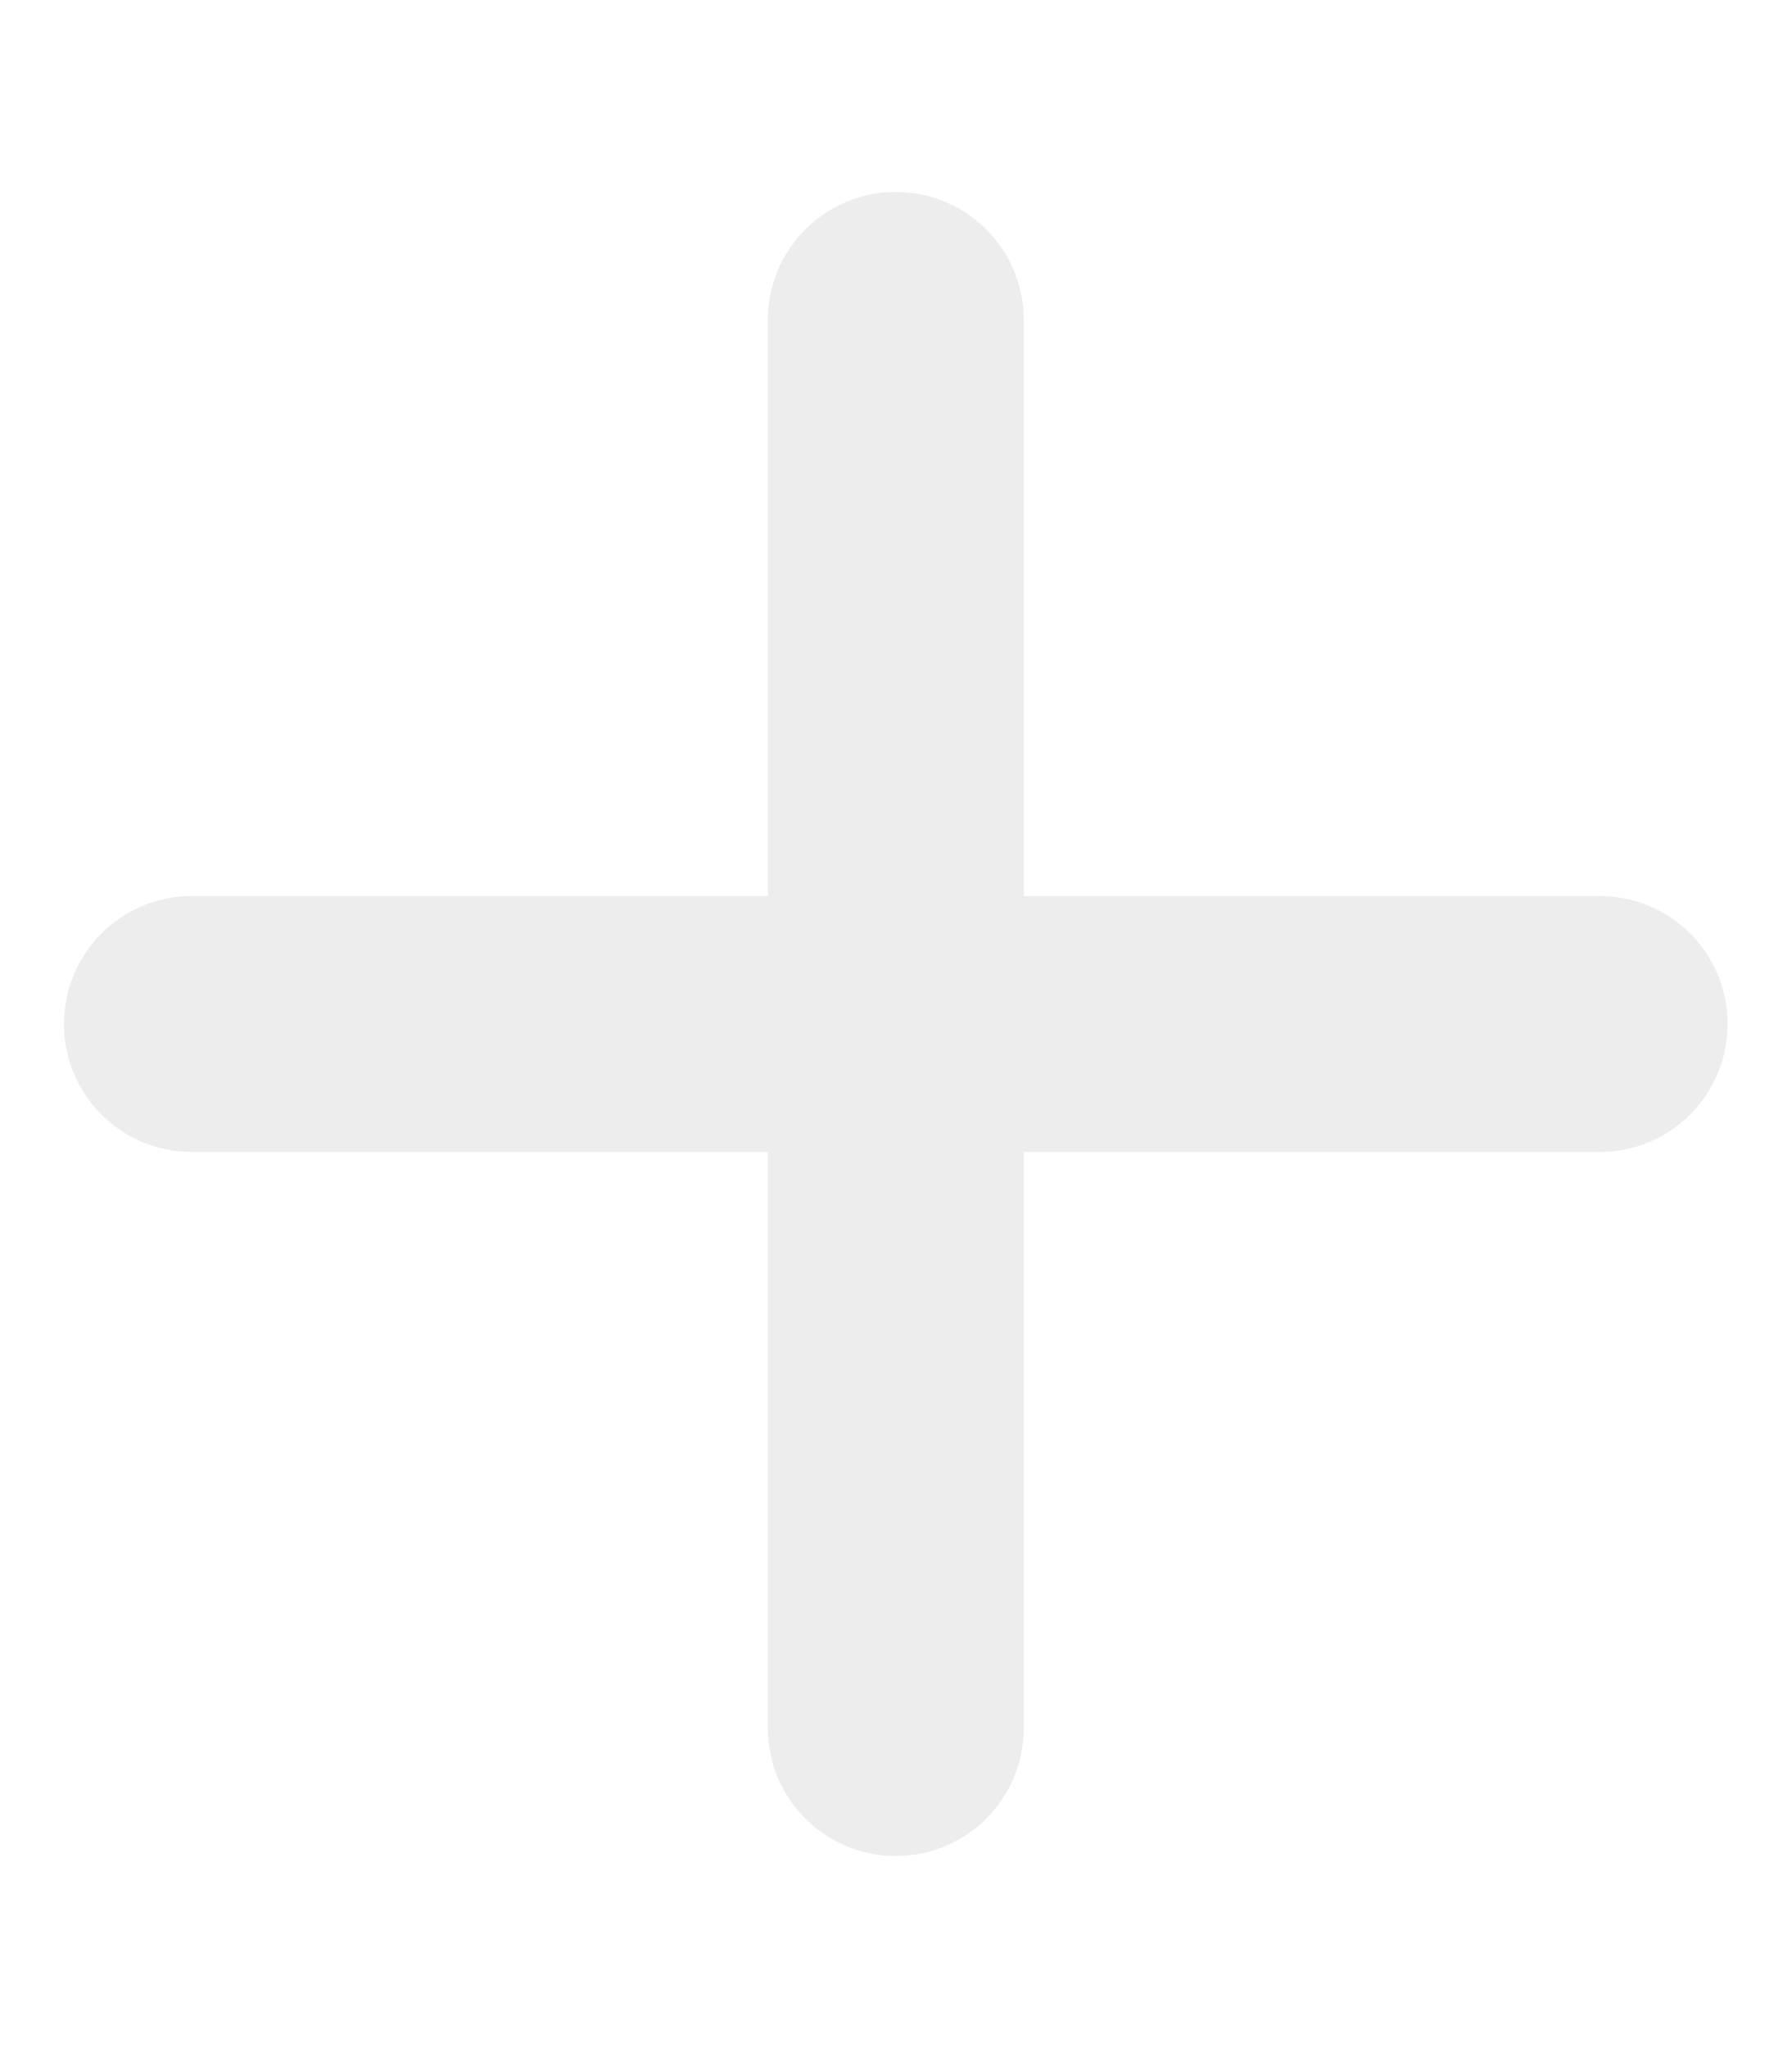
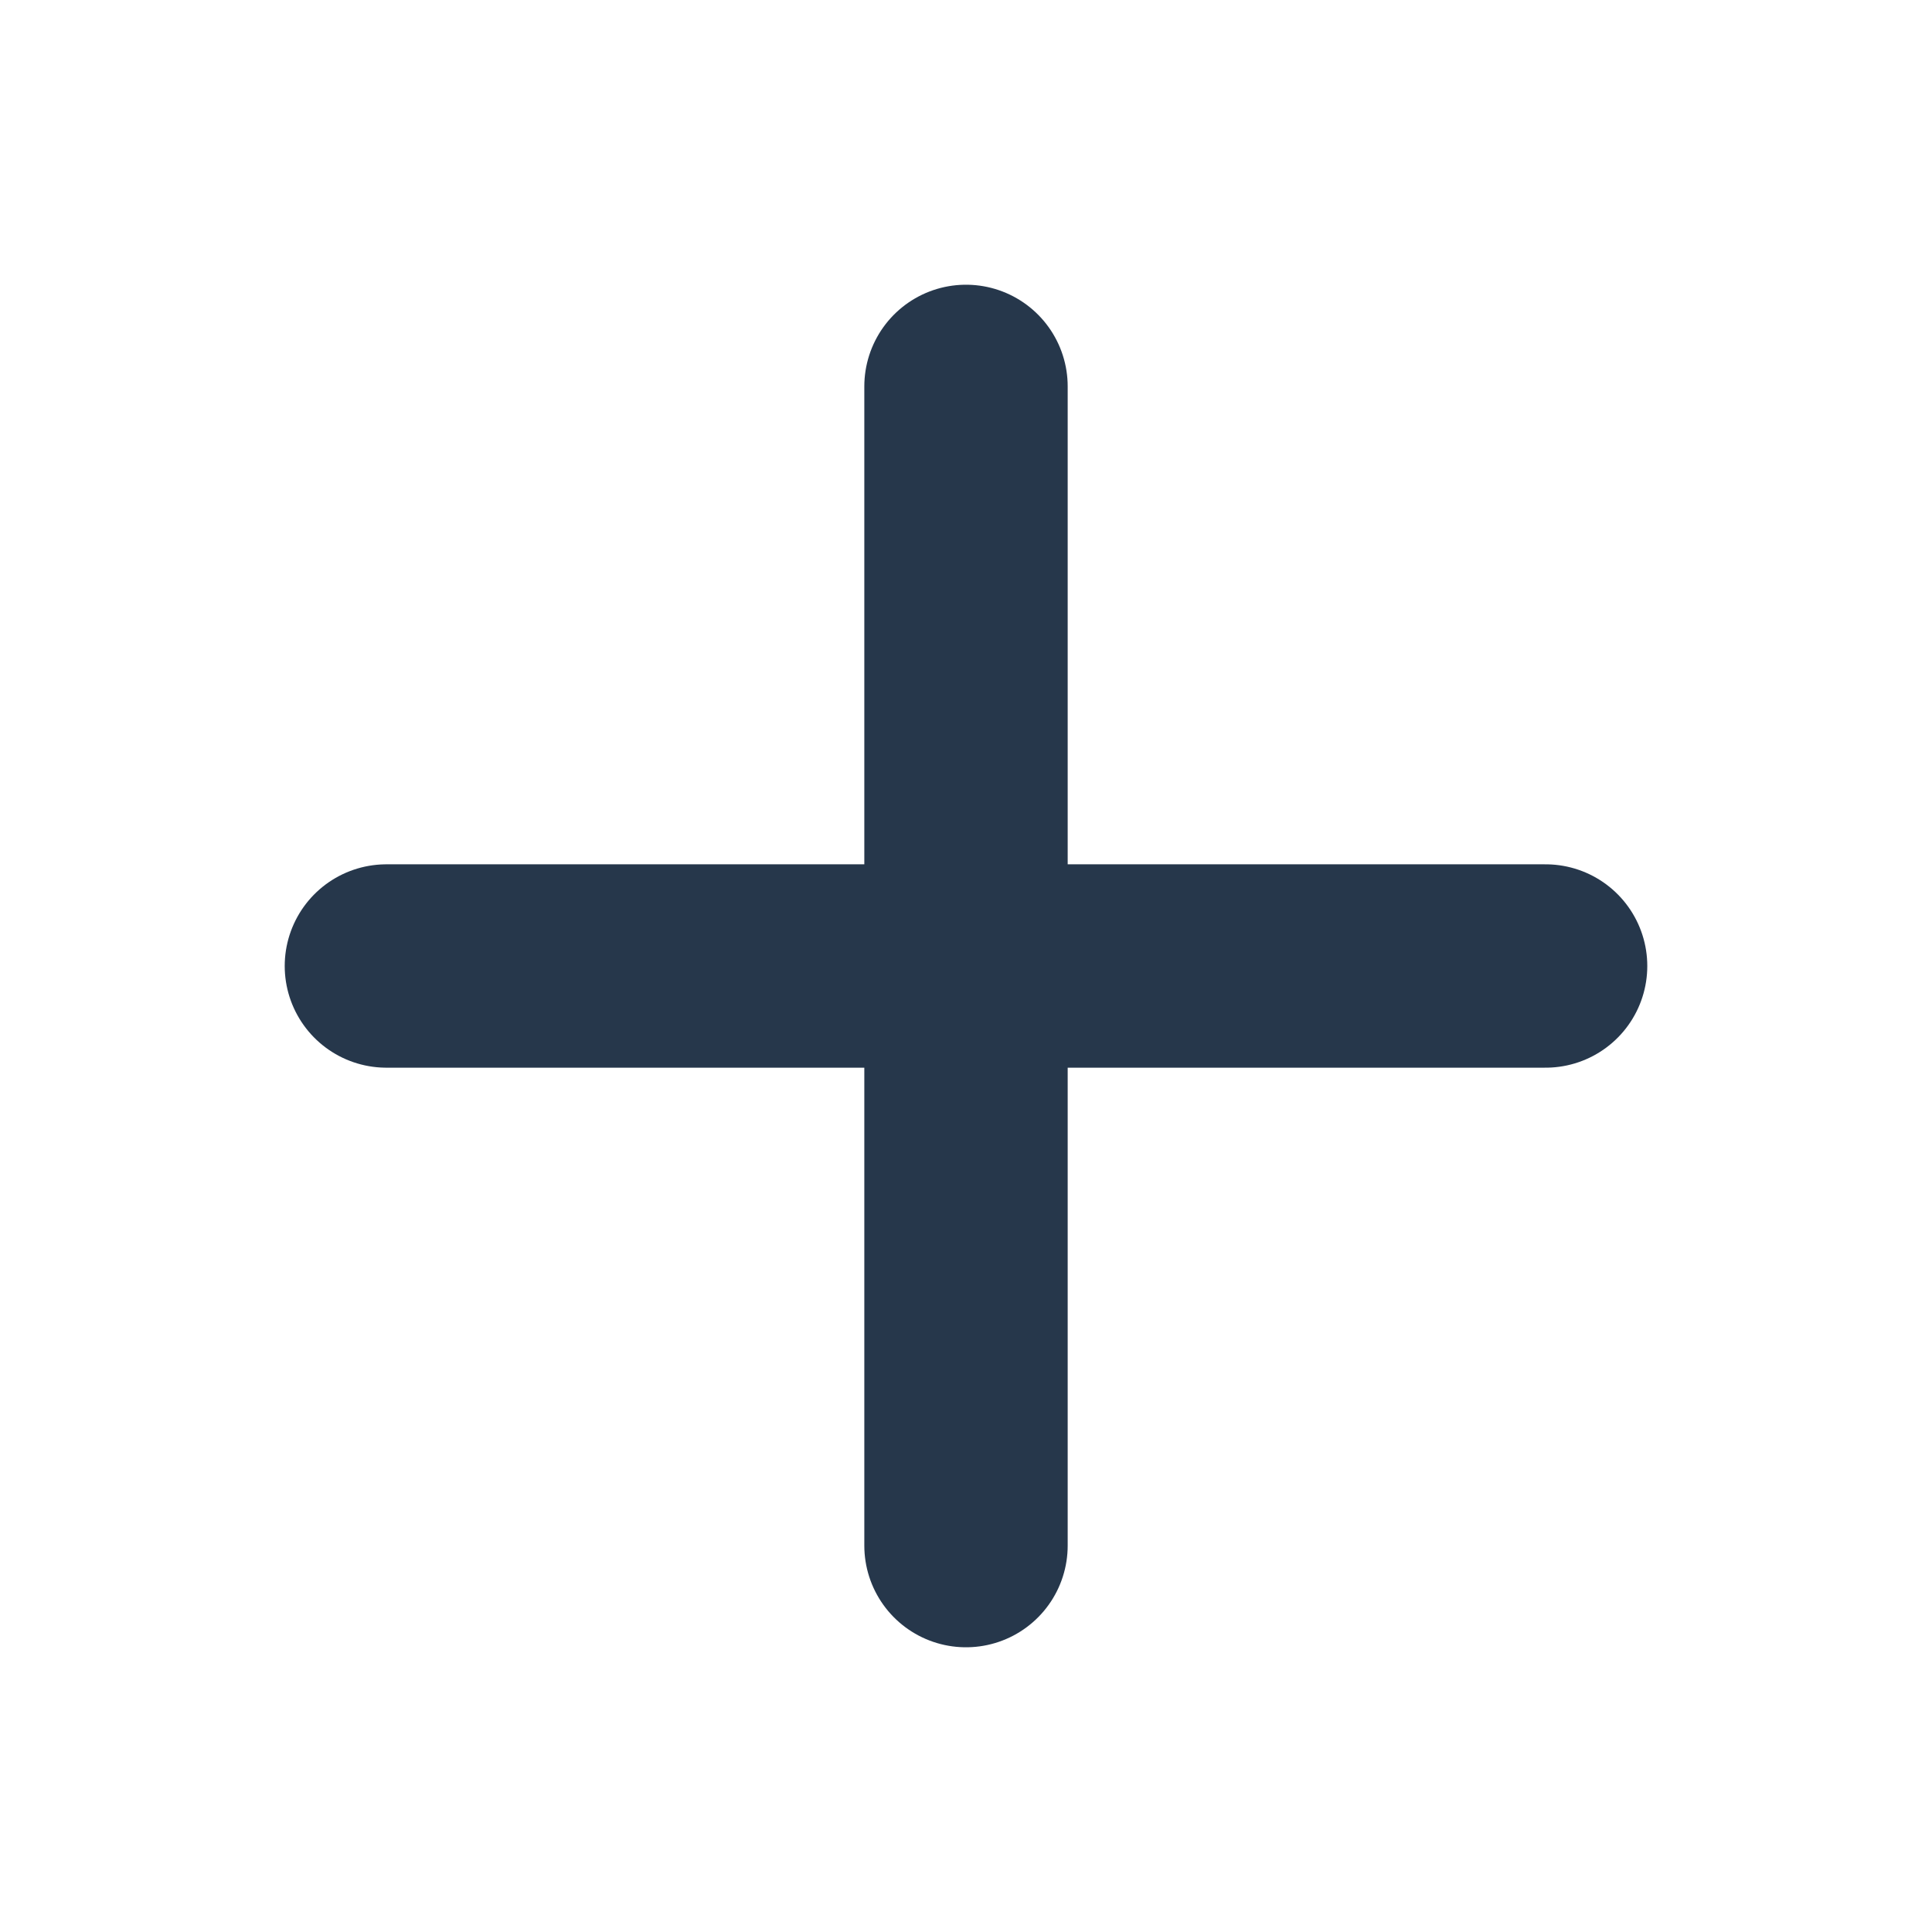
- <svg xmlns="http://www.w3.org/2000/svg" viewBox="0 0 448 512">
-   <path fill="#ededed" d="M256 80c0-17.7-14.3-32-32-32s-32 14.3-32 32l0 144L48 224c-17.7 0-32 14.3-32 32s14.3 32 32 32l144 0 0 144c0 17.7 14.3 32 32 32s32-14.3 32-32l0-144 144 0c17.7 0 32-14.3 32-32s-14.3-32-32-32l-144 0 0-144z" />
+ <svg xmlns="http://www.w3.org/2000/svg" width="19" height="19" viewBox="0 0 19 19" fill="none">
+   <path d="M9.5 3.8L9.5 15.2M15.2 9.5L3.8 9.5" stroke="#26374B" stroke-width="2" stroke-linecap="round" />
</svg>
